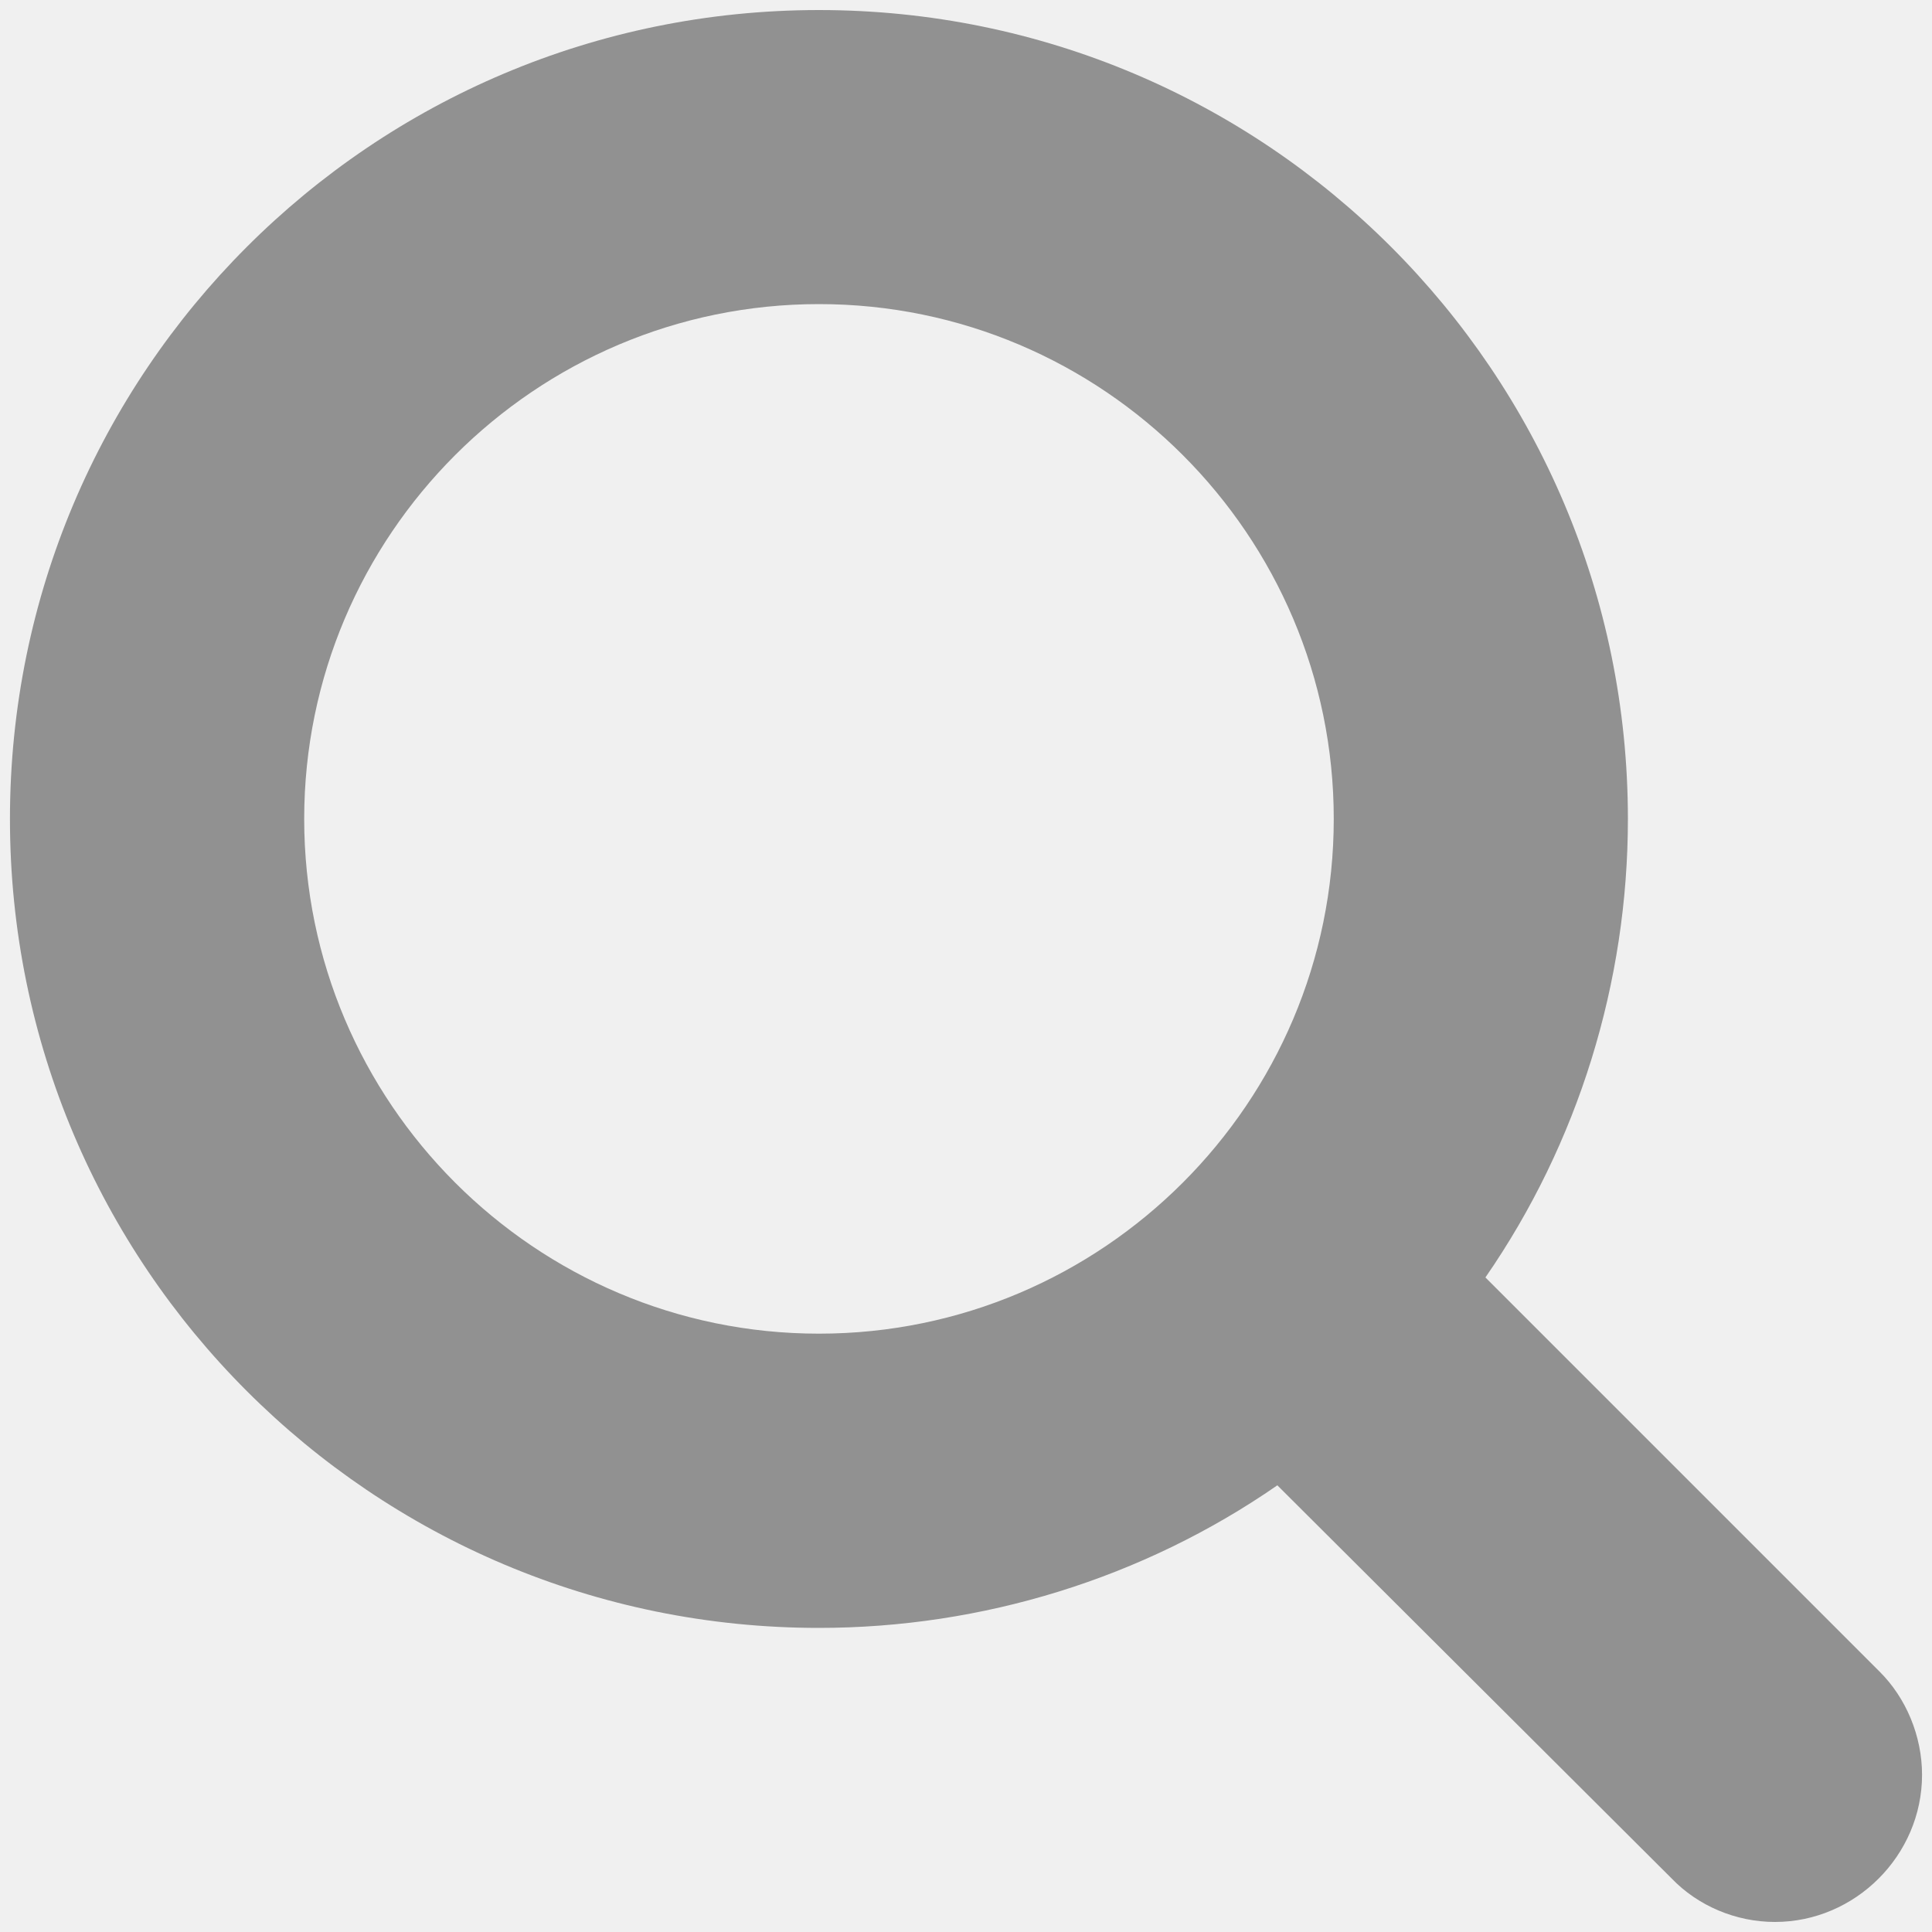
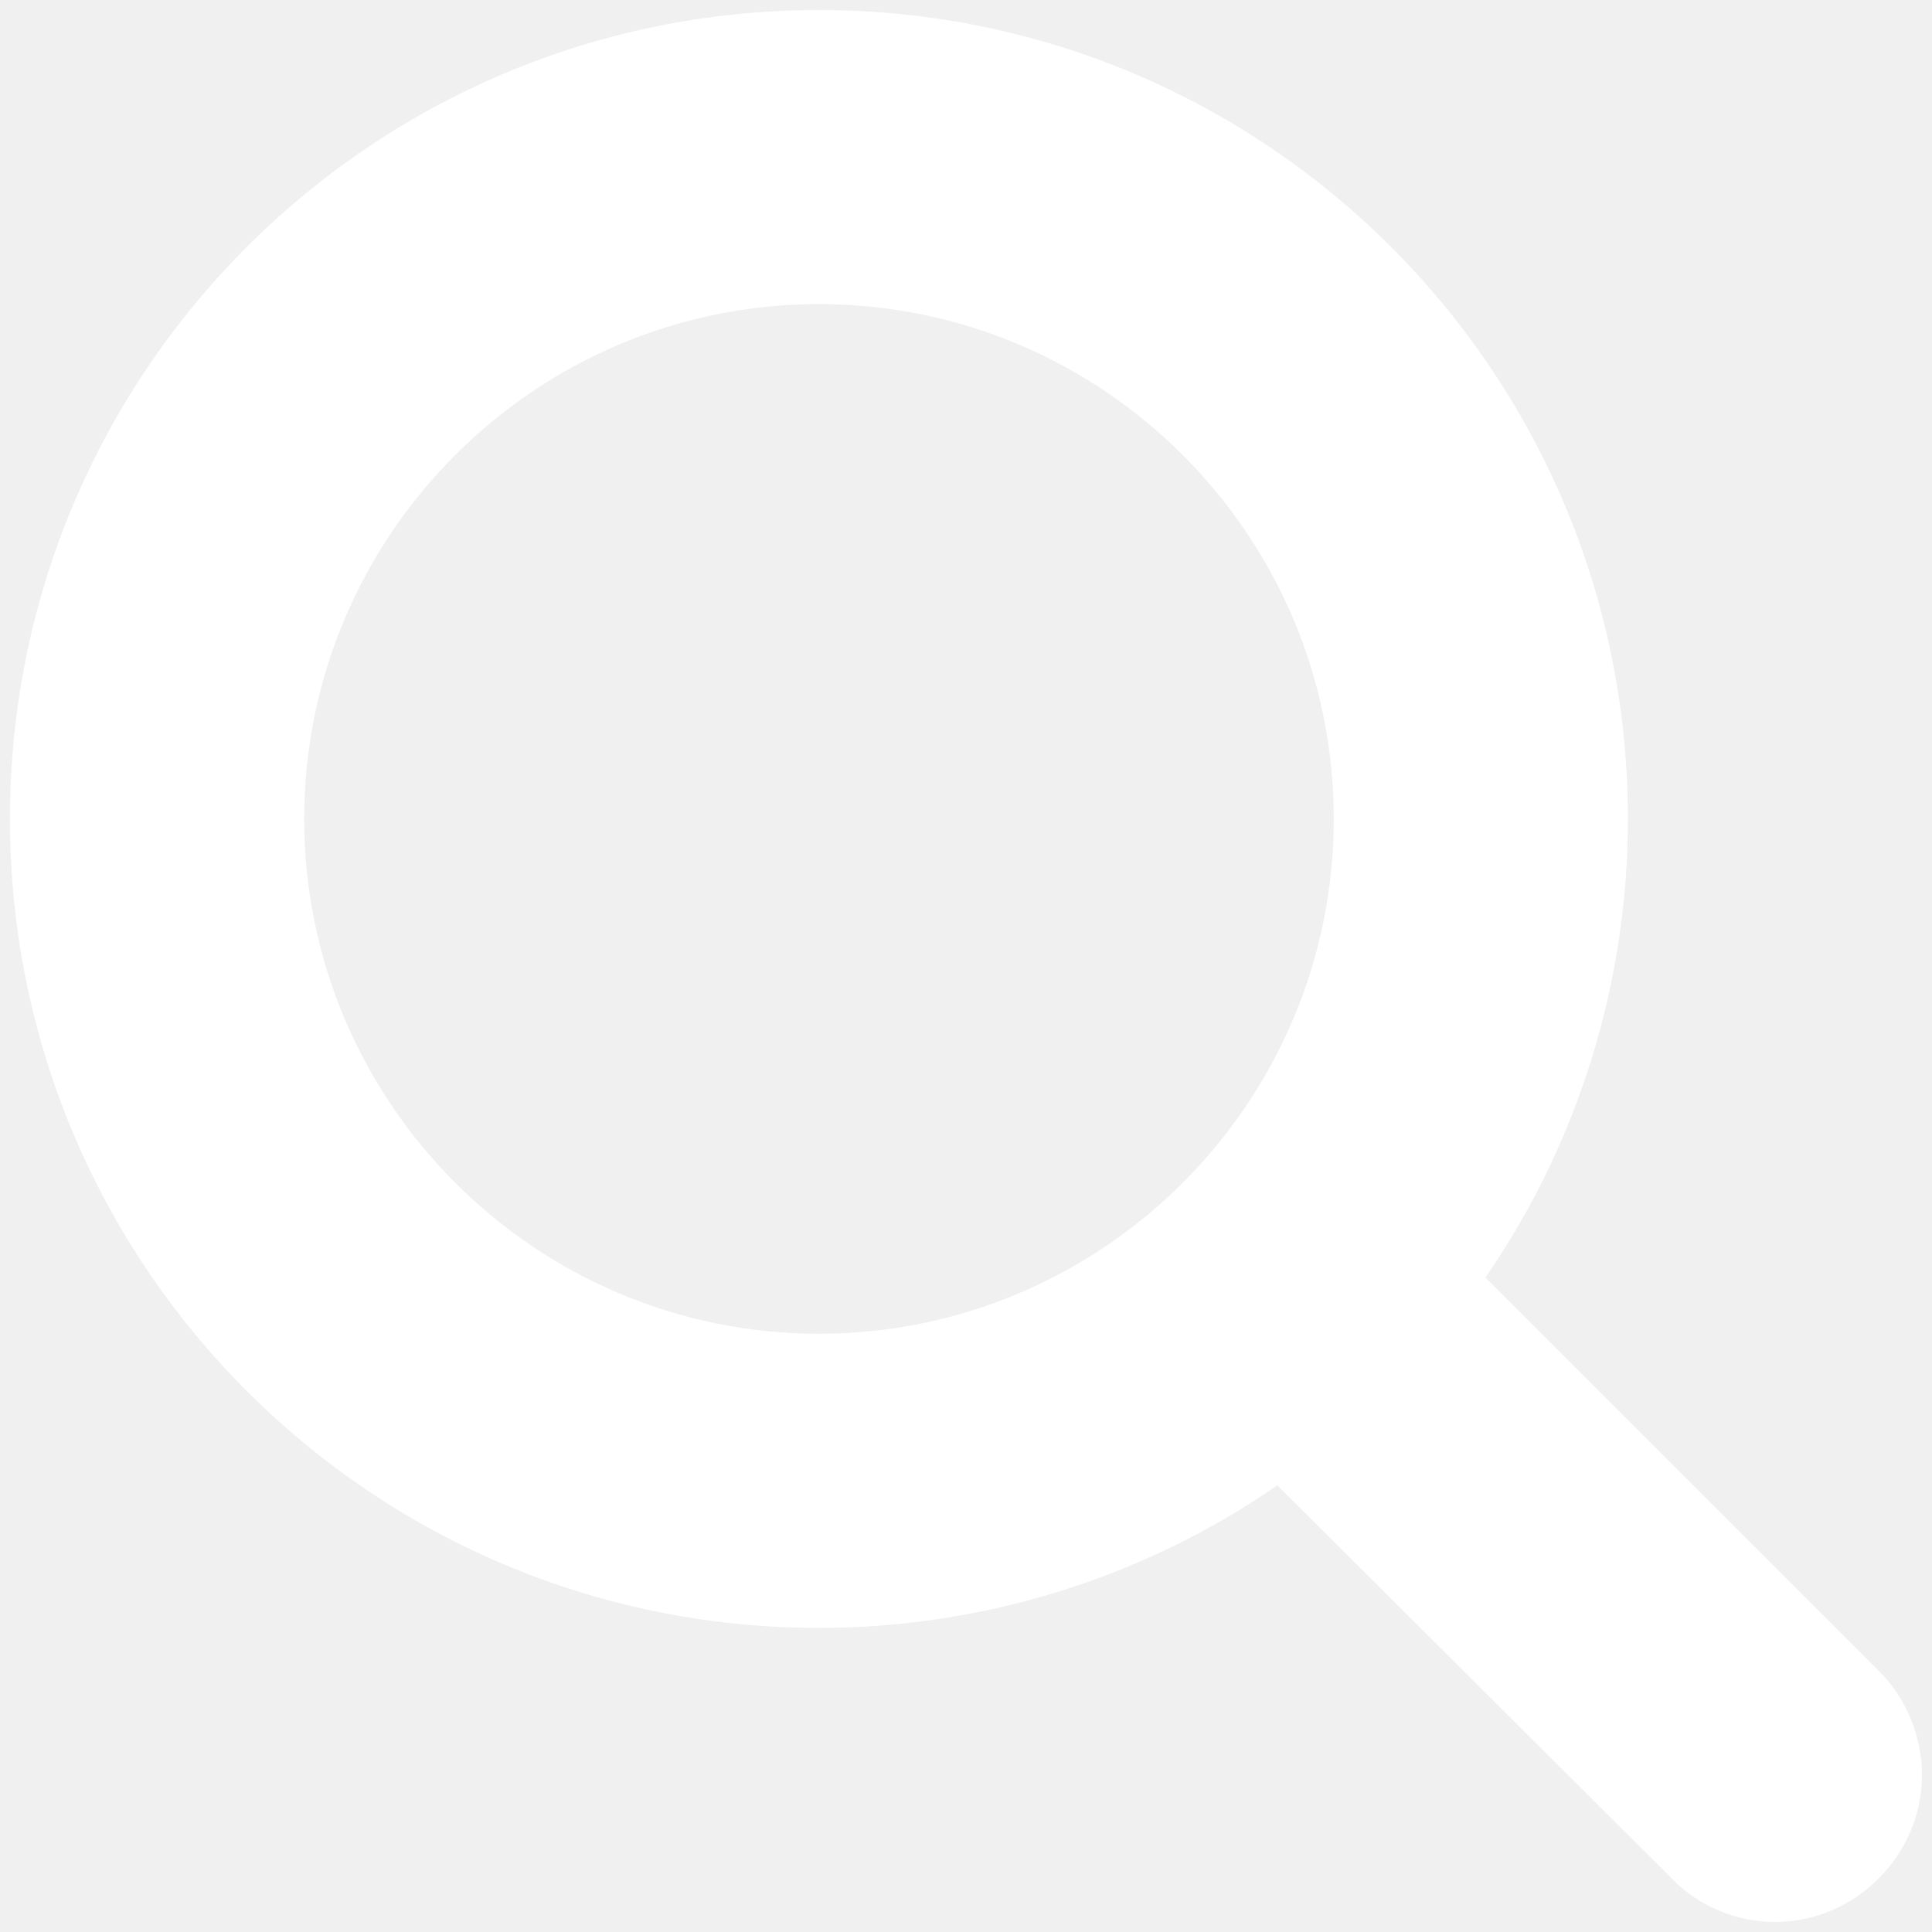
<svg xmlns="http://www.w3.org/2000/svg" version="1.1" id="Layer_1" x="0px" y="0px" width="20px" height="20px" viewBox="0 0 20 20" enable-background="new 0 0 20 20" xml:space="preserve">
  <g>
-     <path fill="#919191" d="M18.374,19.896c-0.404,0-0.797-0.166-1.071-0.452l-4.08-4.068c-1.392,0.964-3.057,1.476-4.746,1.476   c-4.627,0-8.374-3.747-8.374-8.374S3.85,0.104,8.478,0.104s8.374,3.747,8.374,8.374c0,1.689-0.512,3.354-1.475,4.746l4.08,4.08   c0.274,0.272,0.44,0.666,0.44,1.07C19.896,19.206,19.207,19.896,18.374,19.896z M8.478,3.148c-2.938,0-5.329,2.392-5.329,5.329   s2.391,5.329,5.329,5.329s5.329-2.392,5.329-5.329S11.416,3.148,8.478,3.148z" />
+     <path fill="#FFFFFF" d="M18.374,19.896c-0.403,0-0.797-0.166-1.071-0.453l-4.08-4.067c-1.392,0.964-3.057,1.476-4.746,1.476   c-4.627,0-8.374-3.746-8.374-8.374c0-4.627,3.747-8.374,8.375-8.374c4.627,0,8.374,3.747,8.374,8.374   c0,1.689-0.512,3.354-1.475,4.747l4.08,4.08c0.273,0.271,0.439,0.665,0.439,1.069C19.896,19.206,19.207,19.896,18.374,19.896z    M8.478,3.148c-2.938,0-5.329,2.392-5.329,5.329s2.391,5.33,5.329,5.33s5.329-2.393,5.329-5.33S11.416,3.148,8.478,3.148z" />
  </g>
</svg>
